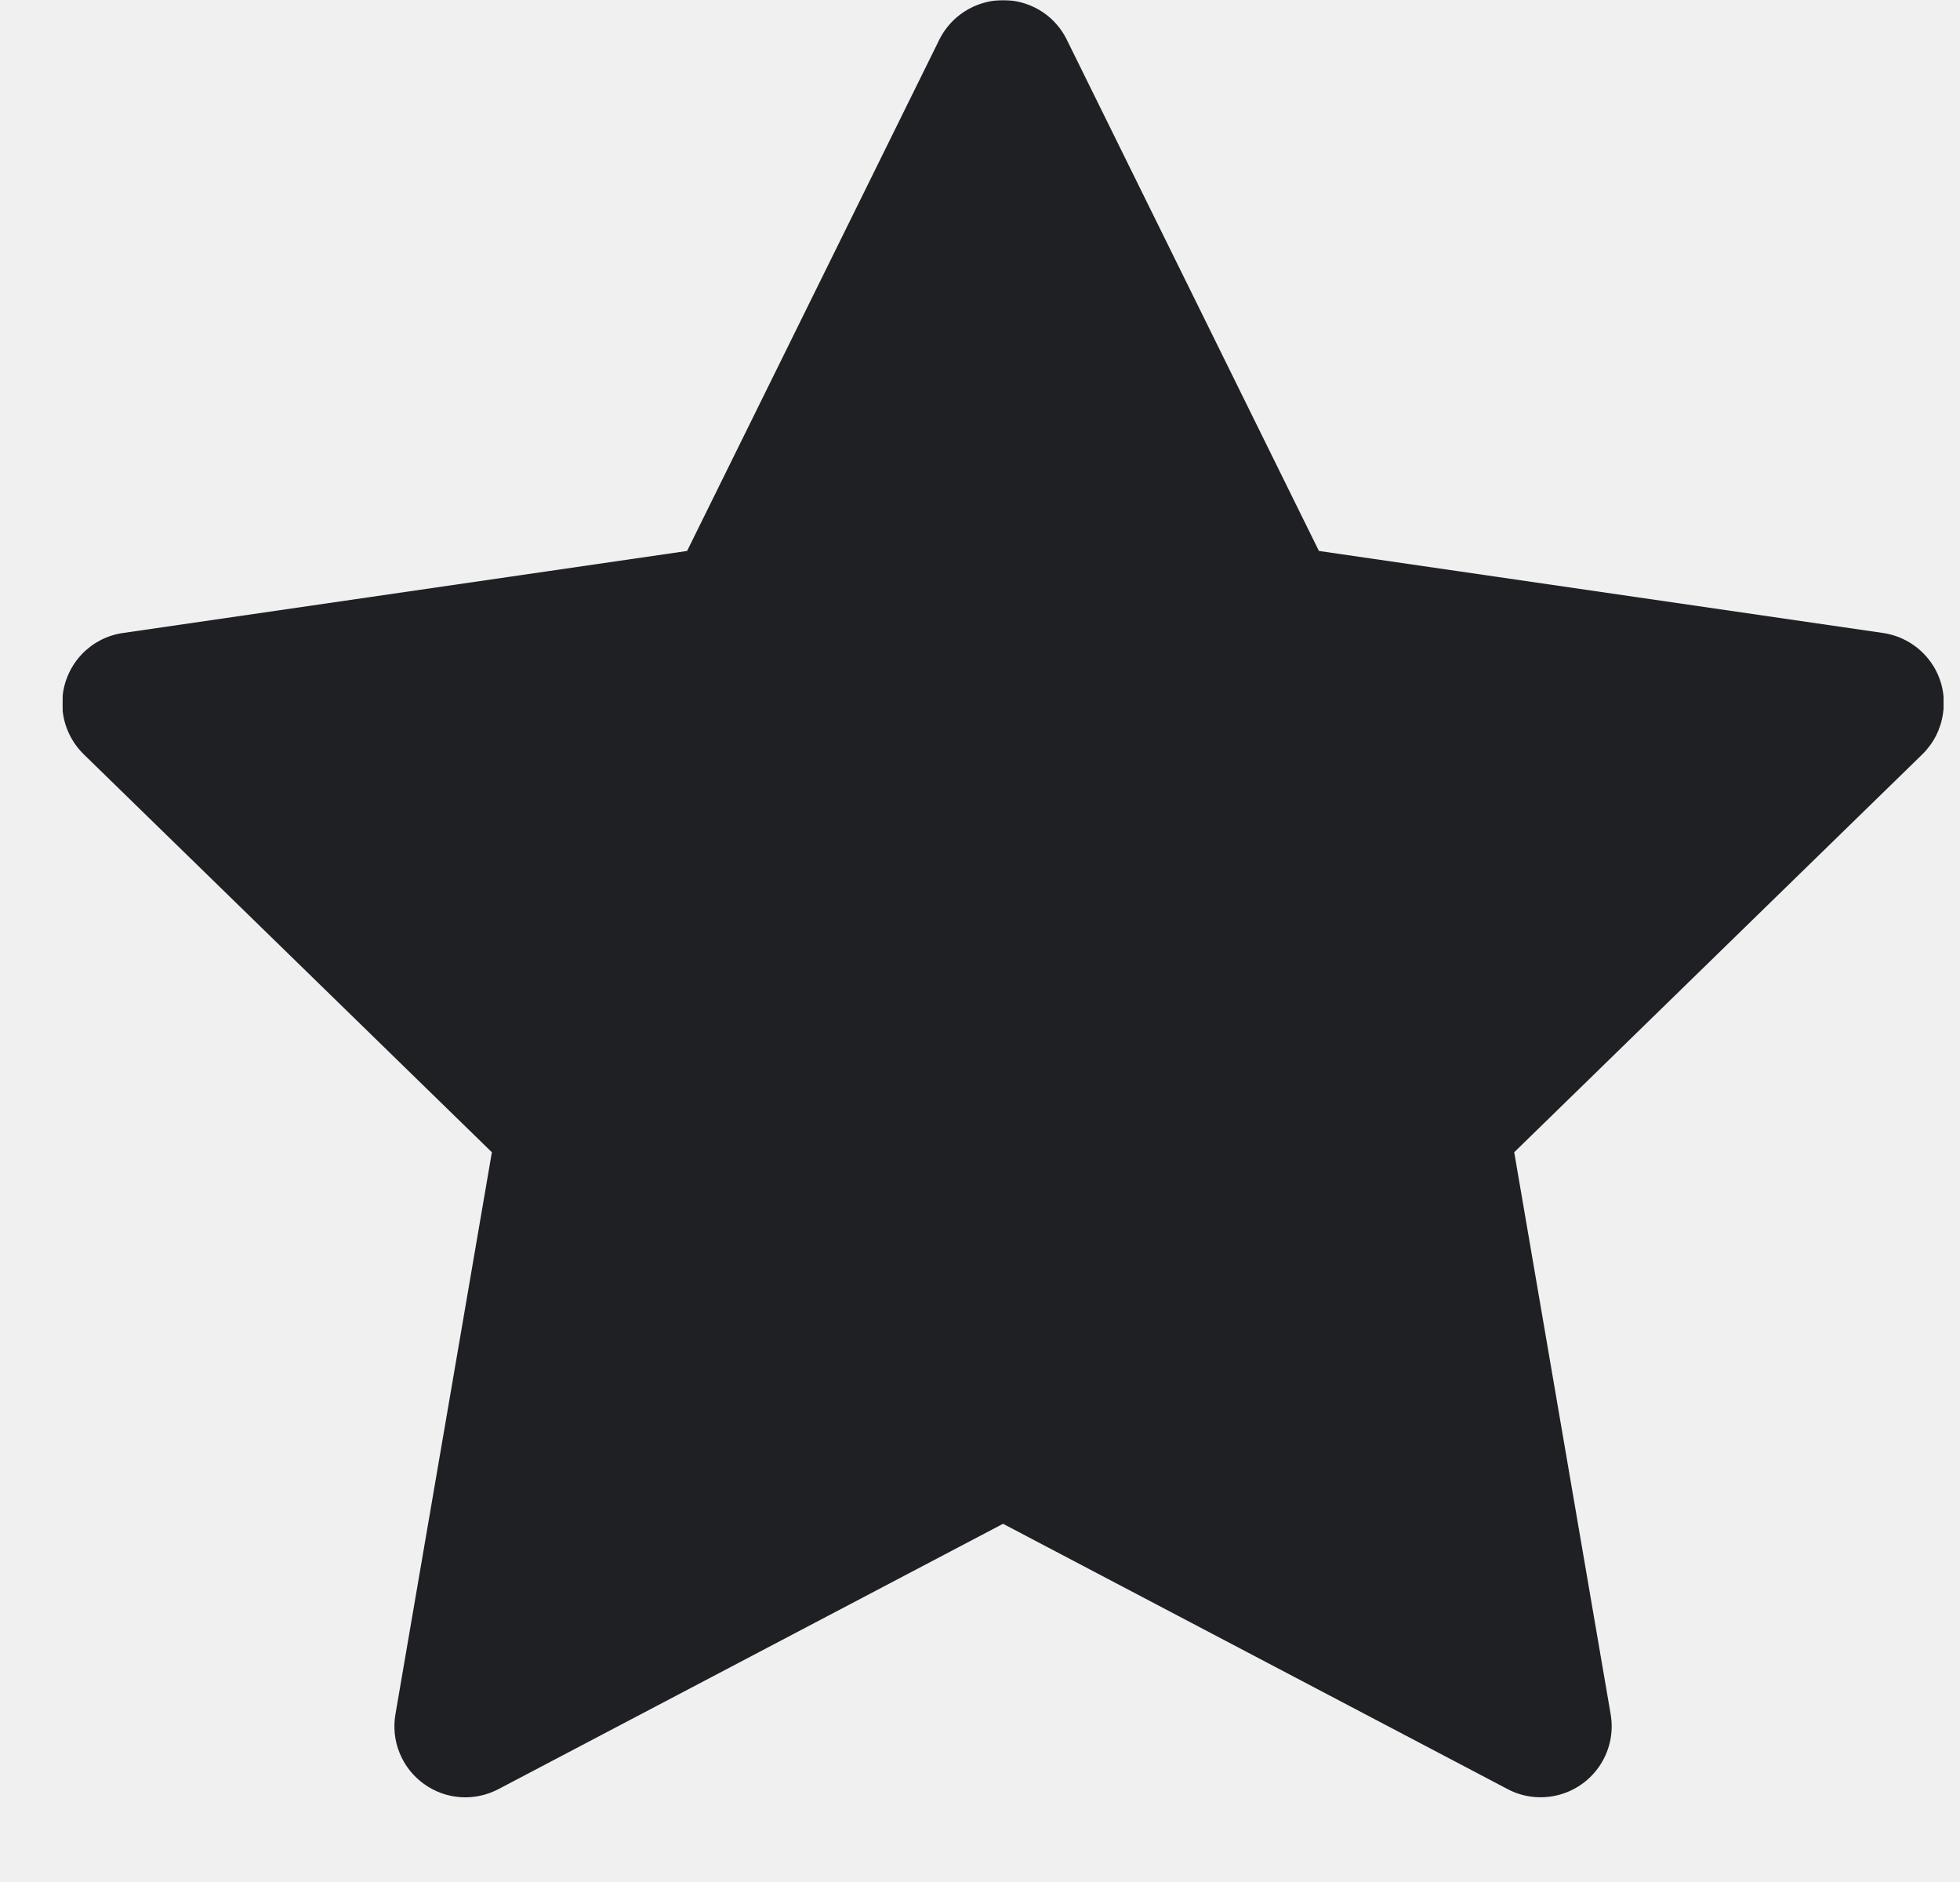
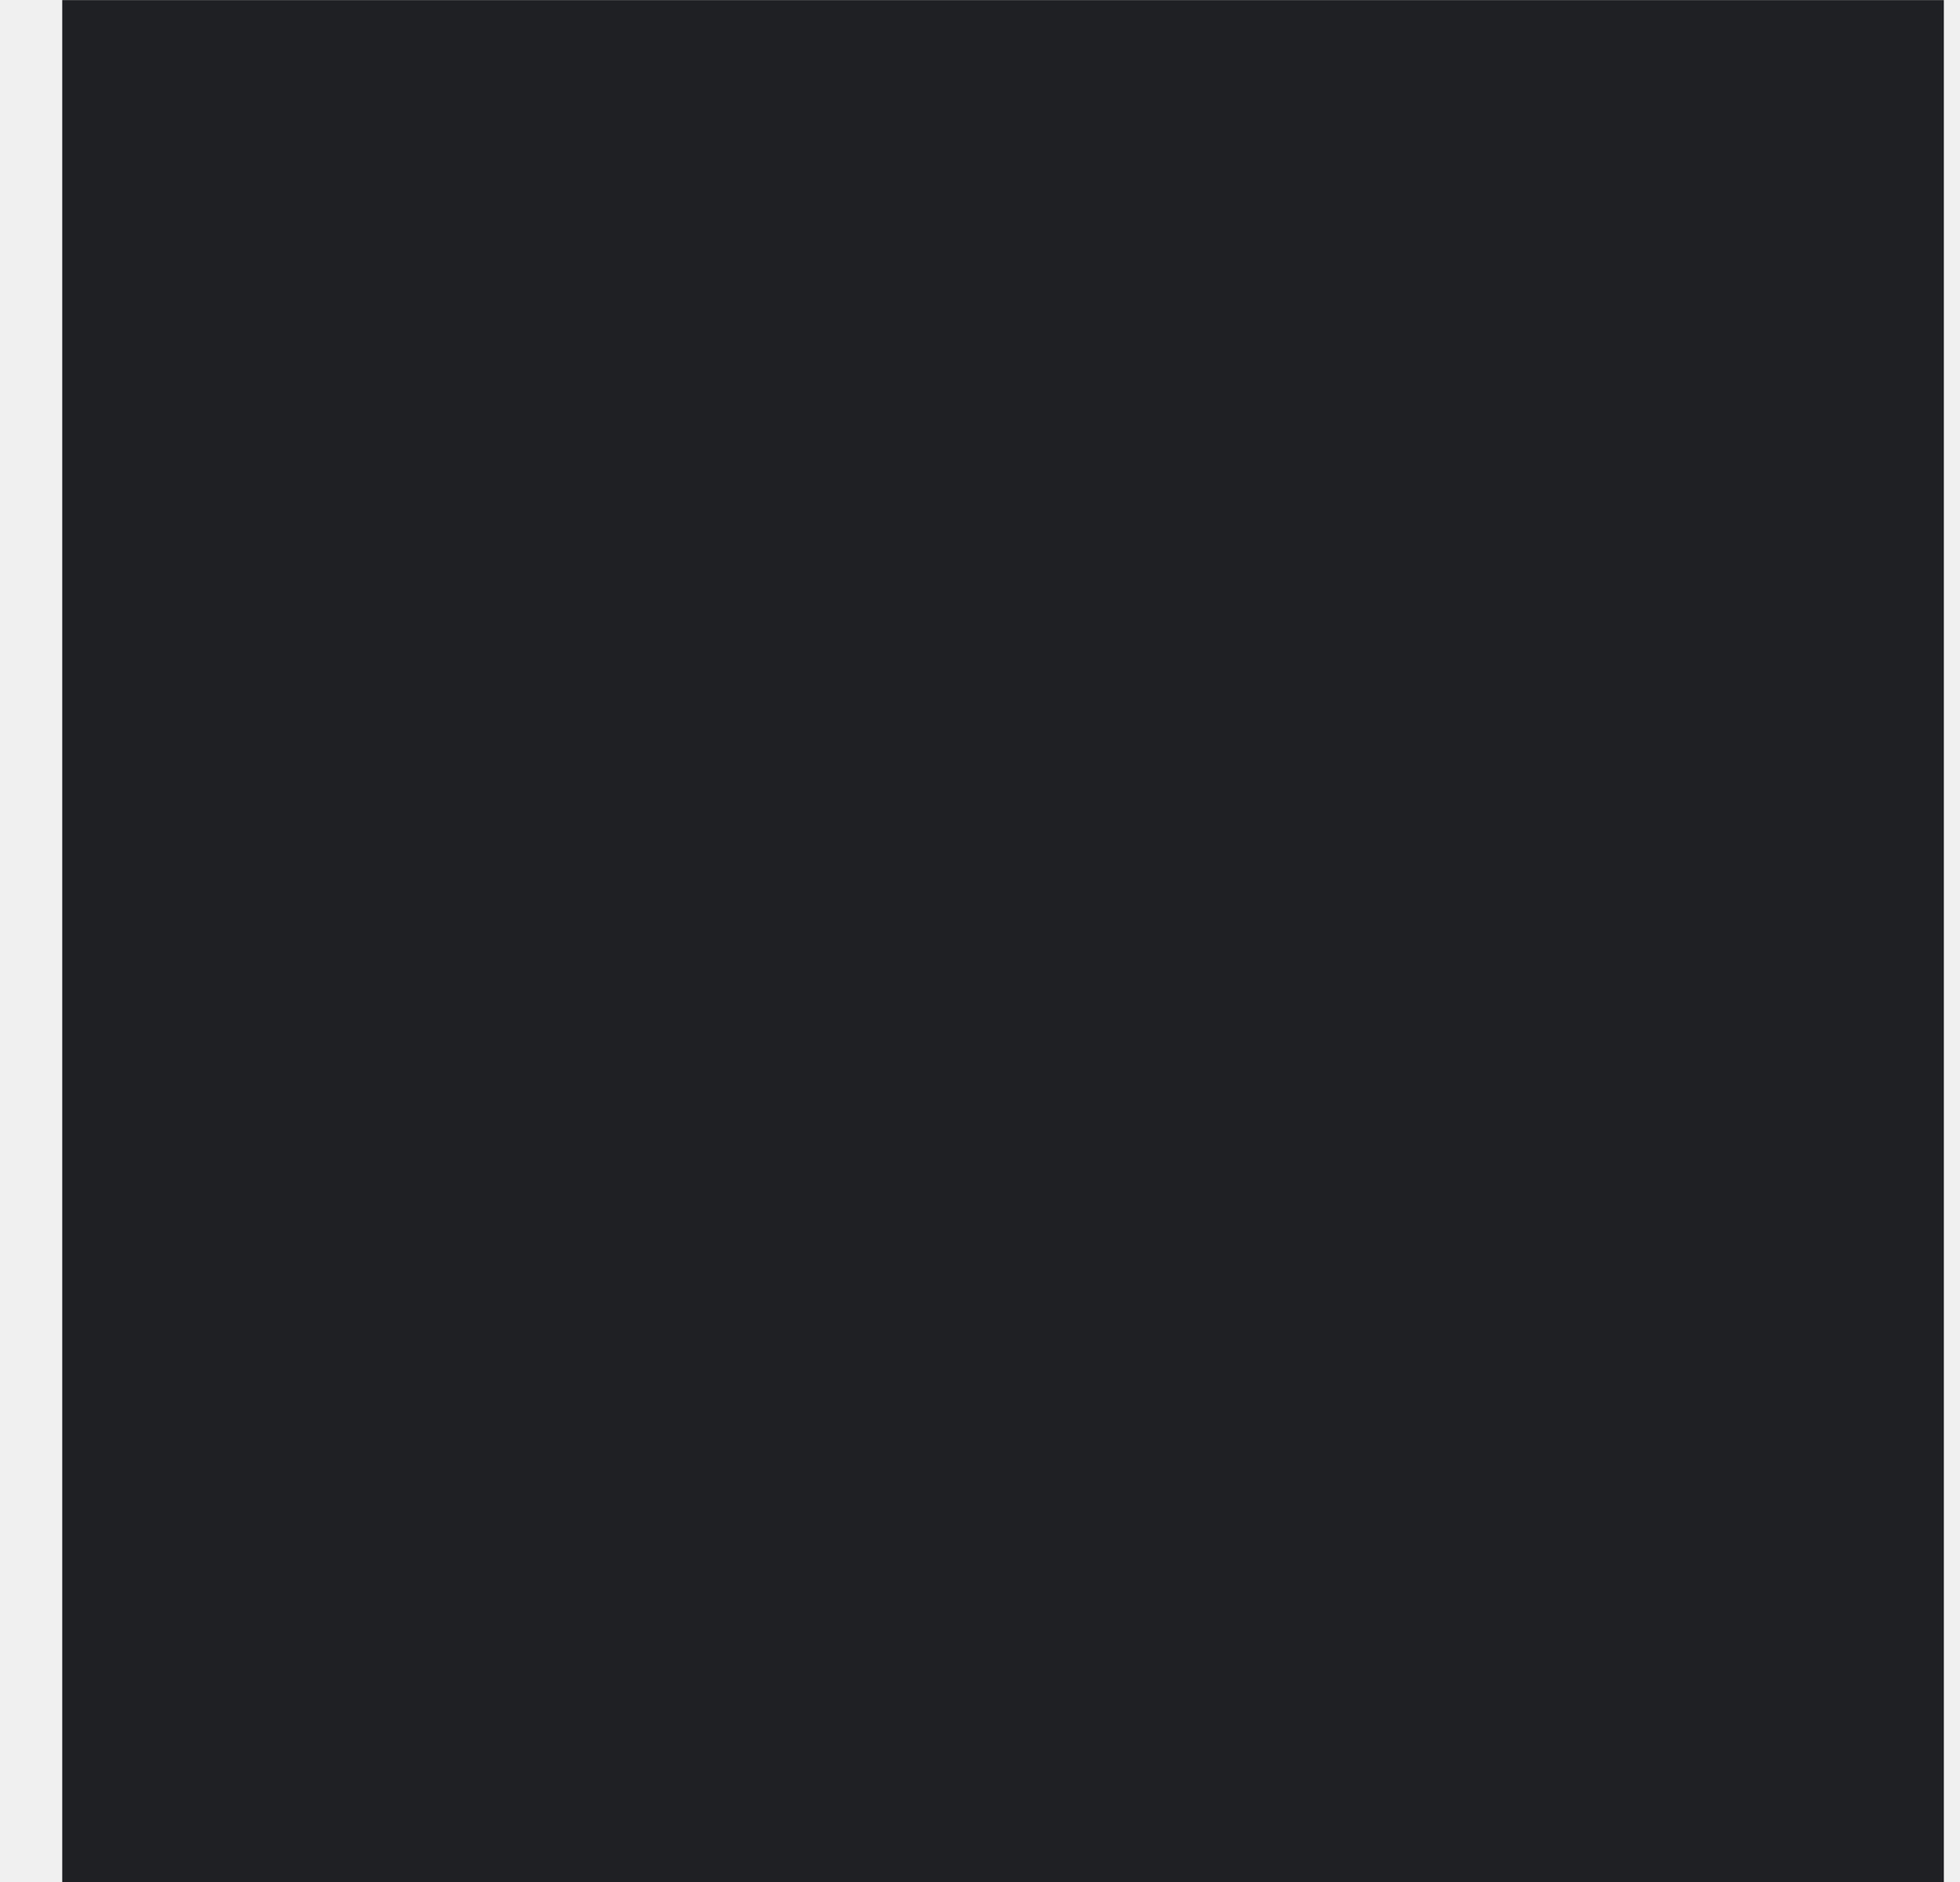
<svg xmlns="http://www.w3.org/2000/svg" width="25" height="24" viewBox="0 0 25 24" fill="none">
  <g clip-path="url(#clip0_103_11454)">
-     <mask id="mask0_103_11454" style="mask-type:alpha" maskUnits="userSpaceOnUse" x="0" y="0" width="25" height="23">
-       <path d="M24.018 8.072L16.823 7.026L13.607 0.506C13.519 0.327 13.375 0.182 13.196 0.095C12.749 -0.126 12.204 0.058 11.981 0.506L8.764 7.026L1.57 8.072C1.371 8.1 1.19 8.193 1.051 8.335C0.883 8.508 0.791 8.74 0.794 8.98C0.797 9.221 0.896 9.451 1.068 9.619L6.274 14.694L5.044 21.86C5.015 22.027 5.033 22.198 5.097 22.355C5.161 22.512 5.267 22.648 5.404 22.747C5.541 22.847 5.703 22.906 5.871 22.918C6.04 22.93 6.209 22.894 6.359 22.815L12.794 19.432L19.229 22.815C19.405 22.909 19.609 22.94 19.805 22.906C20.298 22.821 20.629 22.353 20.544 21.86L19.314 14.694L24.52 9.619C24.662 9.48 24.755 9.298 24.783 9.1C24.86 8.604 24.514 8.145 24.018 8.072Z" fill="#006FFD" />
-     </mask>
    <g mask="url(#mask0_103_11454)">
      <rect x="0.794" y="0.001" width="24" height="24" fill="#1F2024" />
    </g>
  </g>
  <defs>
    <clipPath id="clip0_103_11454">
      <rect width="24" height="24" fill="white" transform="translate(0.793945 0.00109863)" />
    </clipPath>
  </defs>
</svg>
